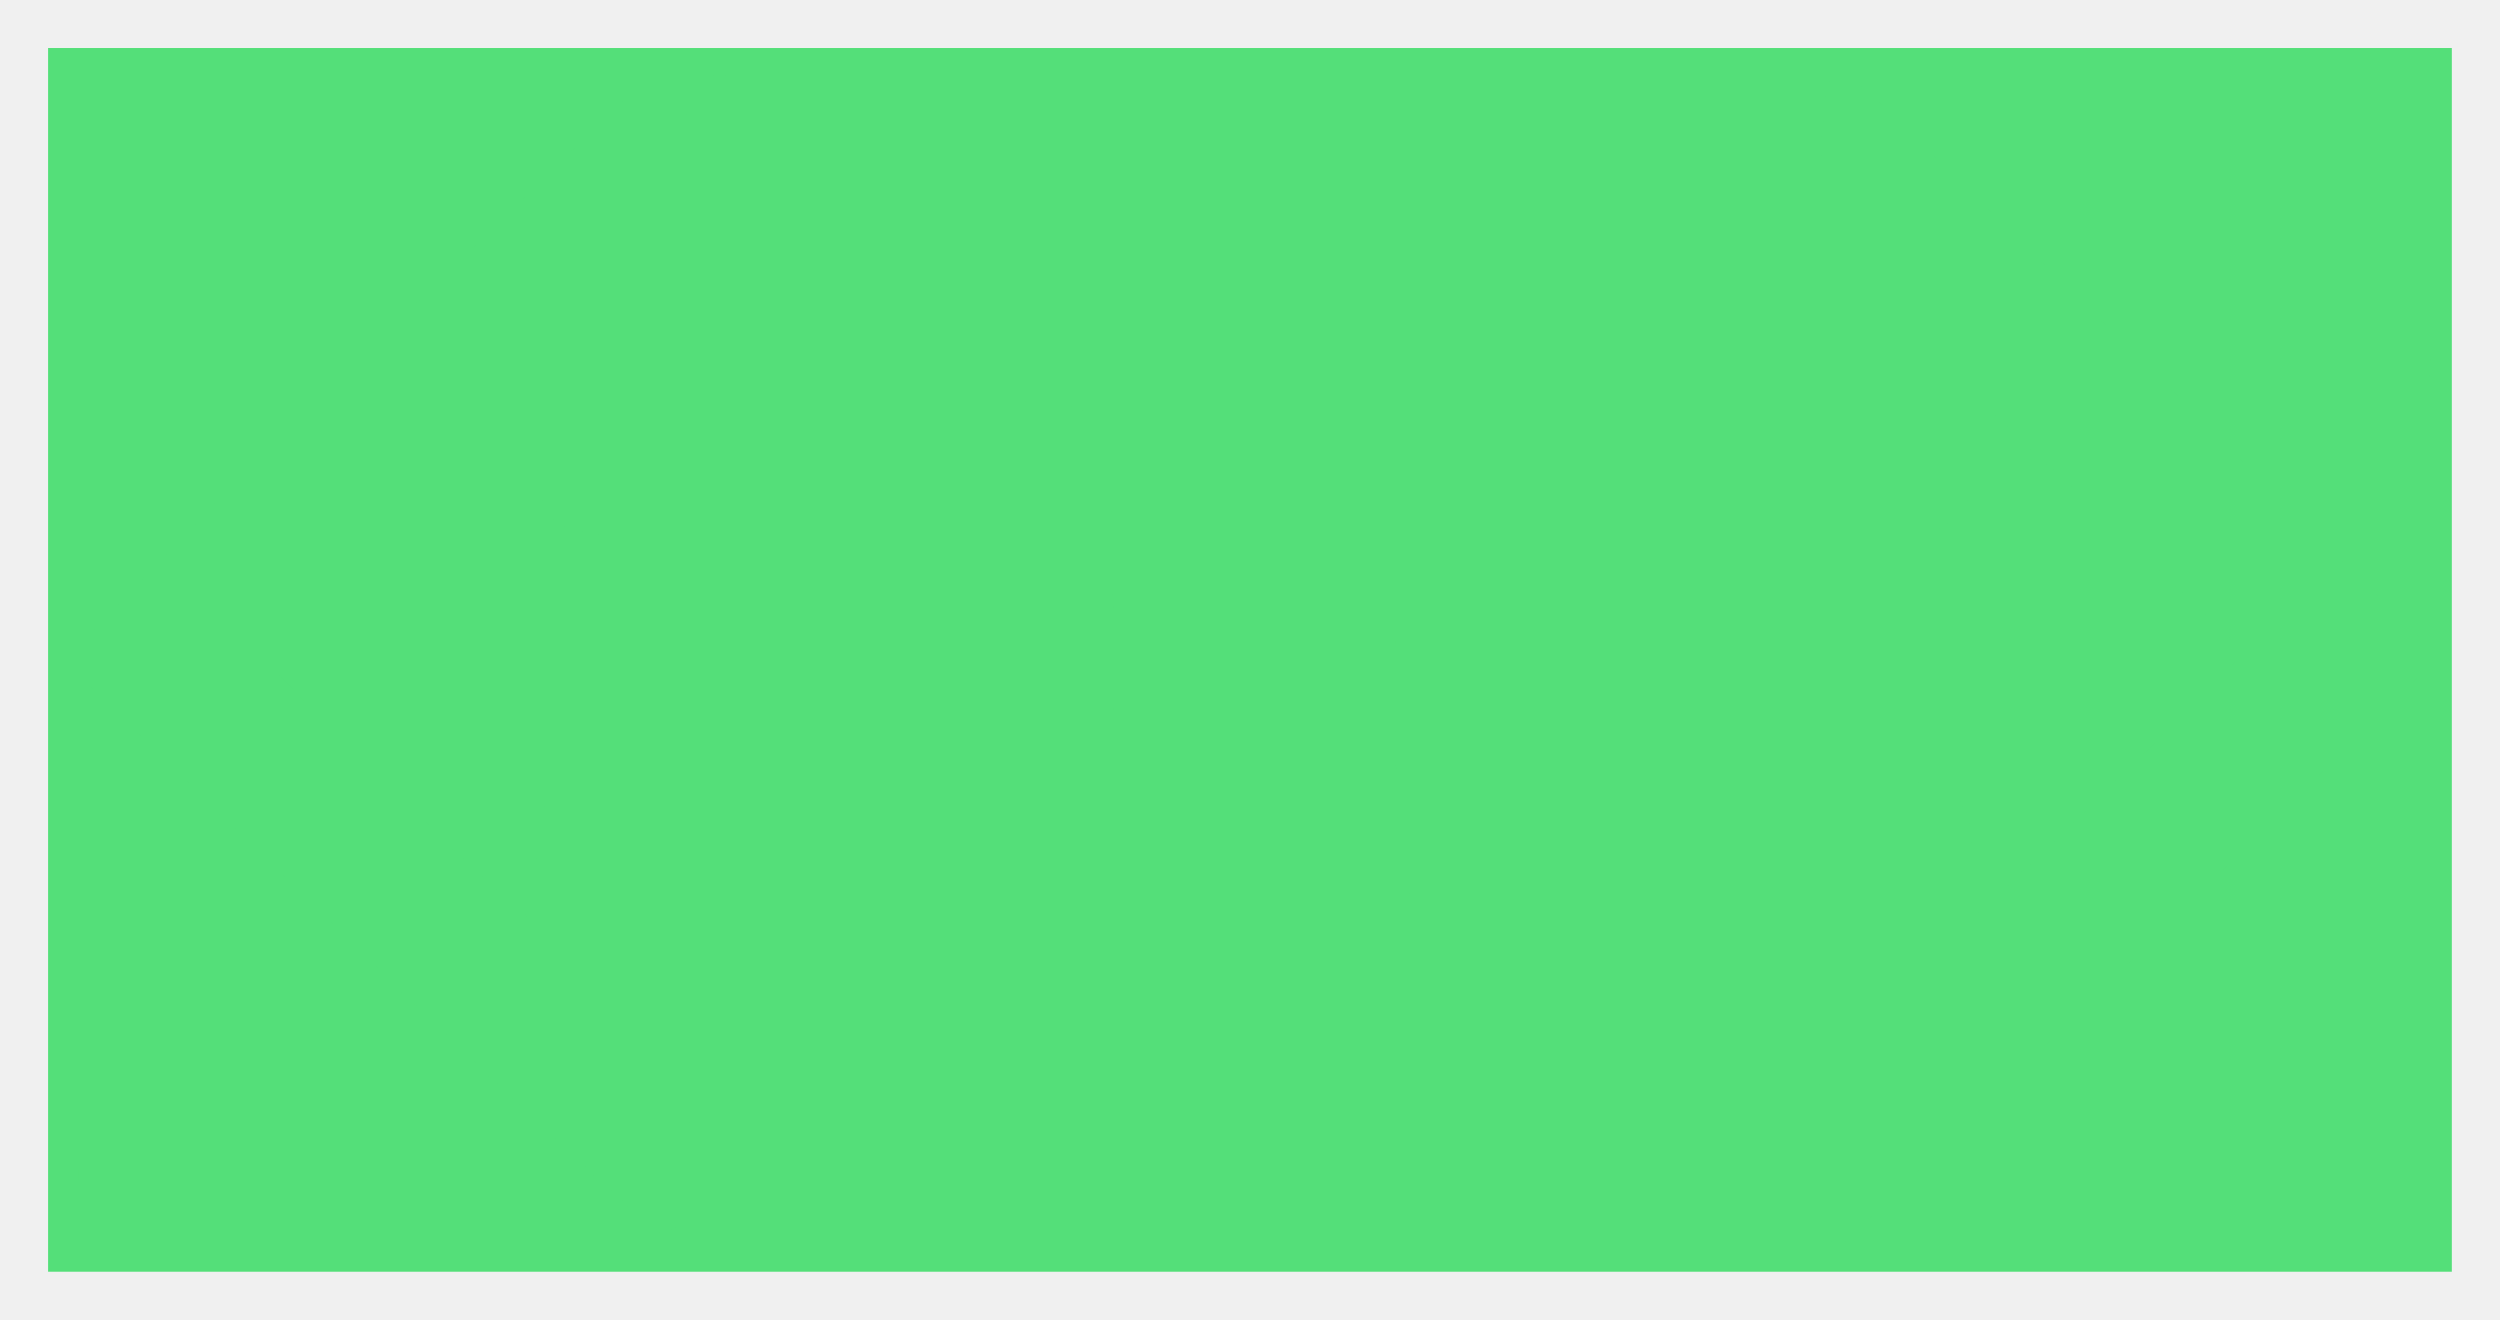
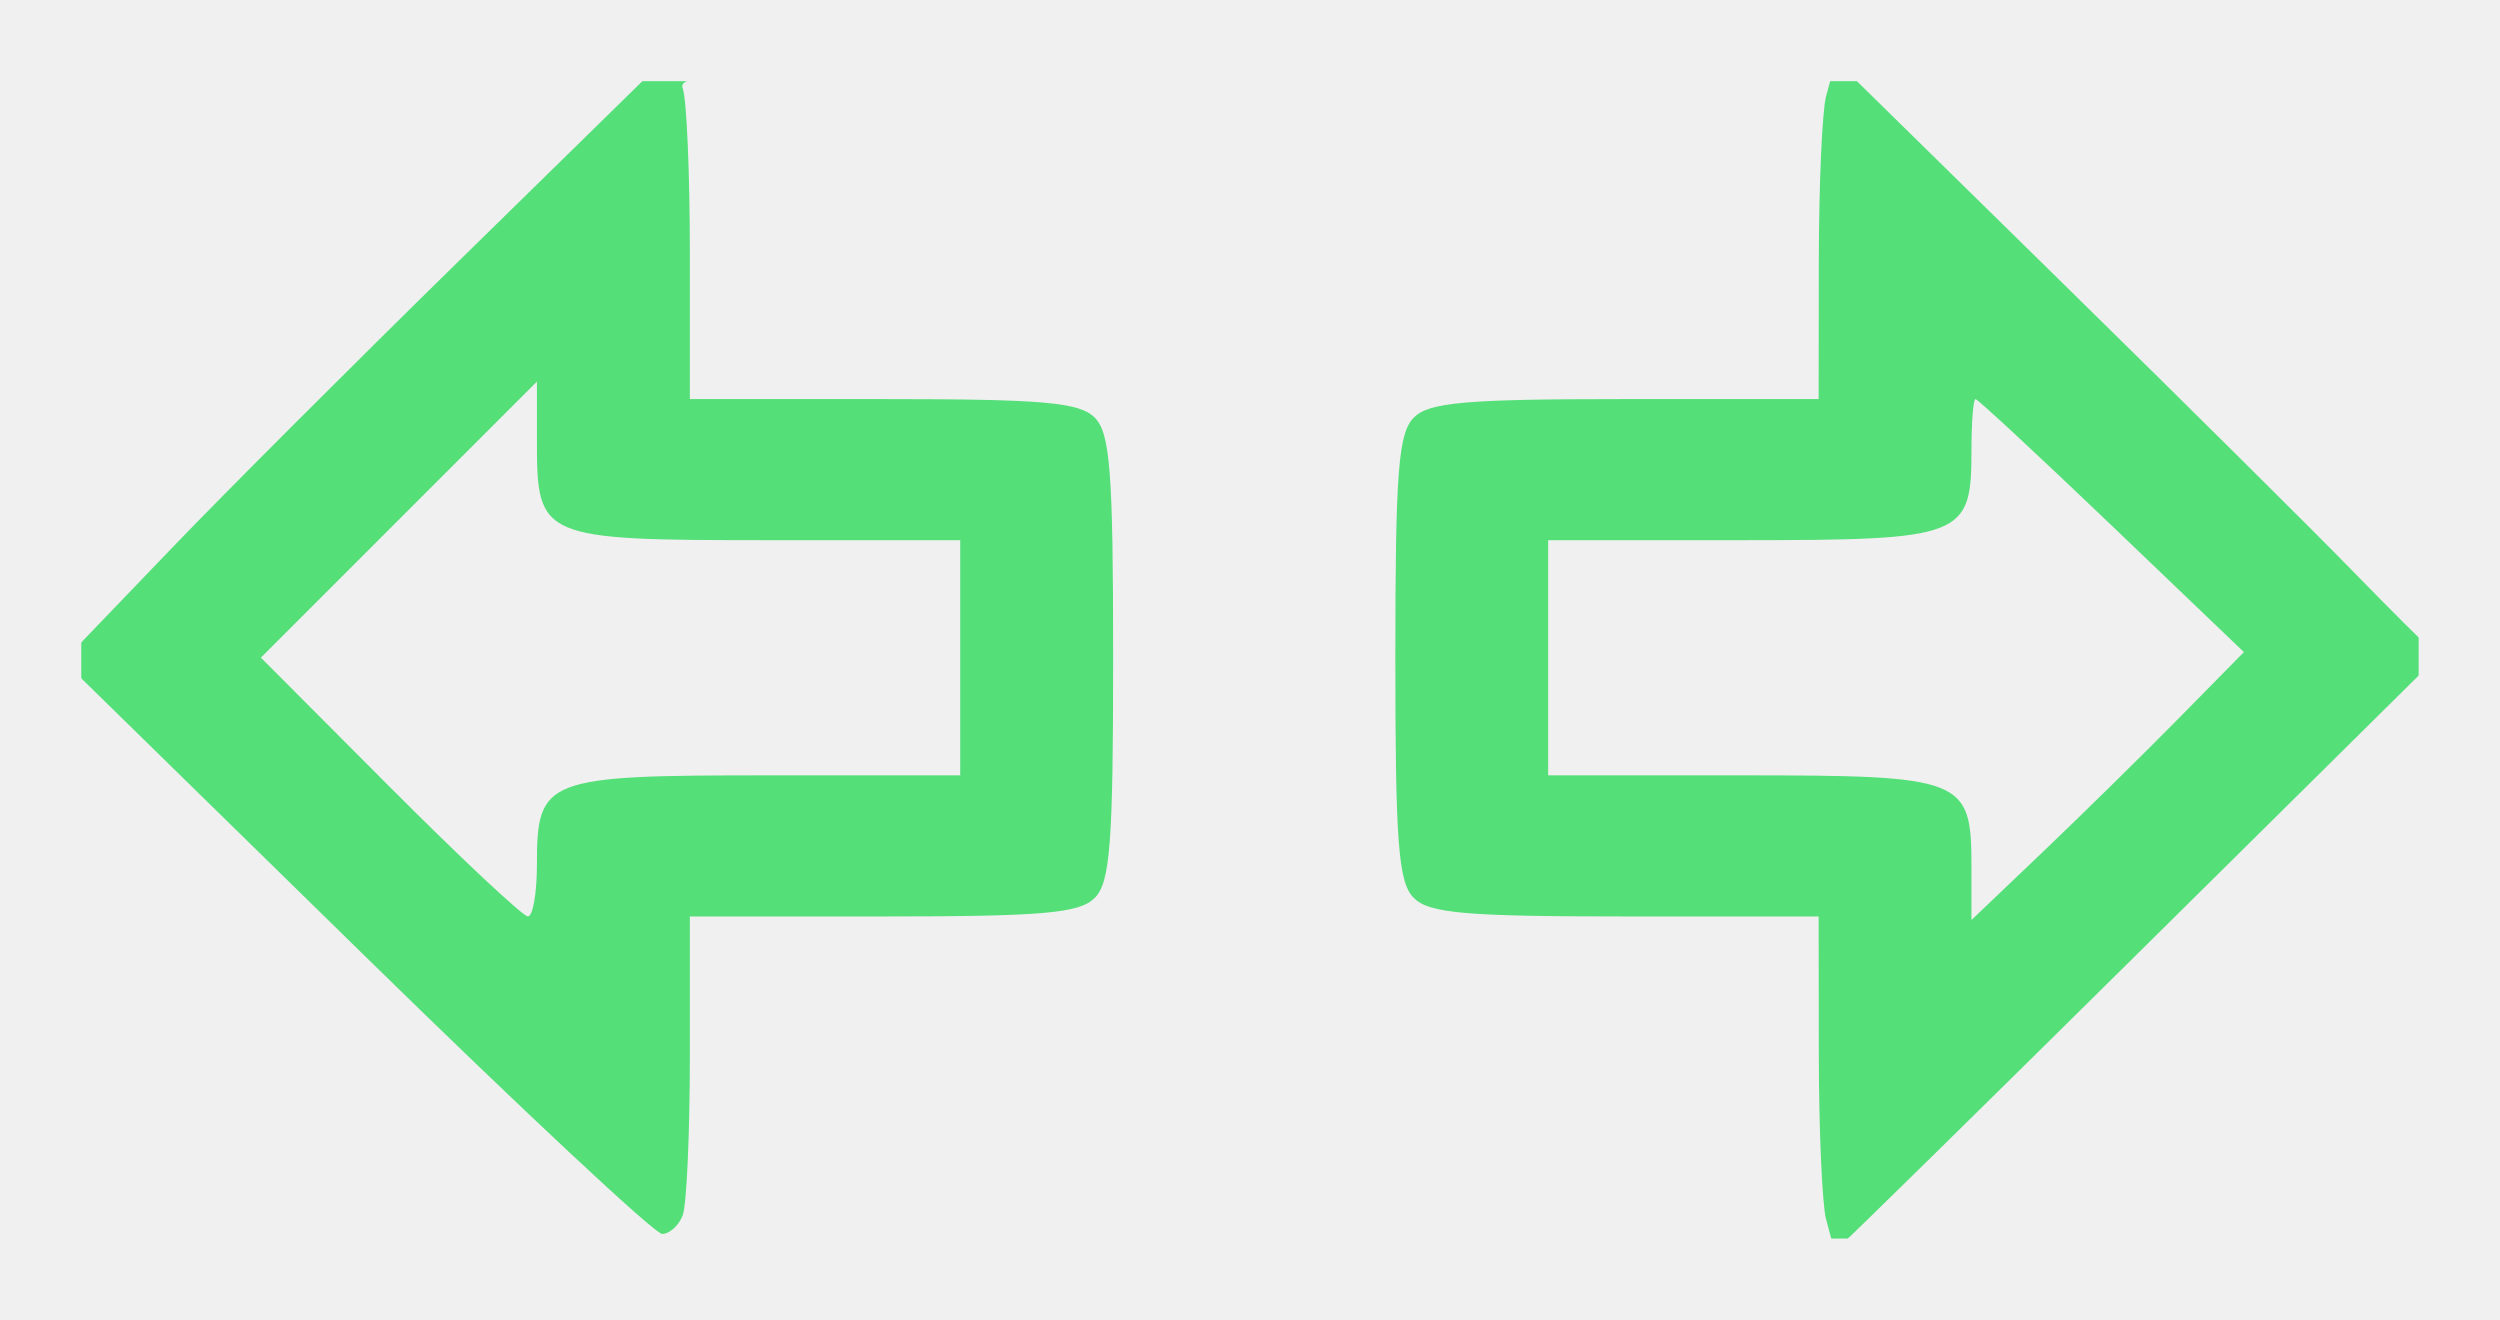
- <svg xmlns="http://www.w3.org/2000/svg" width="208.009" height="109.808" id="svg4329" version="1.1" fill="#54df79">
-   <defs id="defs4331" />
-   <g id="layer1" transform="translate(-107.5938,-425.0982)">
-     <g id="g5271" transform="matrix(0.9783368,0,0,0.9783368,2.417509,11.50123)">
-       <rect y="428.249" x="113.005" height="101.251" width="201.608" id="rect5269" style="fill:#54df79;fill-opacity:1;fill-rule:evenodd;stroke:#54df79;stroke-width:2.82;stroke-miterlimit:4;stroke-opacity:1;stroke-dasharray:none" />
-       <path id="path3364" d="m 114.164,504.446 0,-24.25 24.254,23.75 c 13.34,13.062 24.769,23.75 25.398,23.75 0.629,0 1.417,-0.712 1.751,-1.582 0.334,-0.87 0.607,-6.945 0.607,-13.5 l 0,-11.918 16.429,0 c 13.602,0 16.699,-0.27 18,-1.571 1.317,-1.317 1.571,-4.619 1.571,-20.429 0,-15.809 -0.254,-19.111 -1.571,-20.429 -1.301,-1.301 -4.398,-1.571 -18,-1.571 l -16.429,0 0,-12.418 c 0,-6.83 -0.273,-13.13 -0.607,-14 -0.548,-1.429 4.142,-1.582 48.617,-1.582 l 49.224,0 -0.603,2.25 c -0.332,1.238 -0.609,7.537 -0.617,14 l -0.014,11.75 -16.429,0 c -13.602,0 -16.699,0.27 -18,1.571 -1.317,1.317 -1.571,4.619 -1.571,20.429 0,15.809 0.254,19.111 1.571,20.429 1.301,1.301 4.398,1.571 18,1.571 l 16.429,0 0.014,11.75 c 0.01,6.463 0.285,12.762 0.617,14 l 0.603,2.25 -74.617,0 -74.617,0 -0.01,-24.25 z m 150.106,24 c 0.239,-0.138 11.564,-11.263 25.167,-24.723 l 24.733,-24.473 0,24.723 0,24.723 -25.167,0 c -13.842,0 -24.971,-0.113 -24.732,-0.25 z m -123.607,-38.756 -10.972,-11.006 11.739,-11.739 11.739,-11.739 0,5.173 c 0,8.157 0.375,8.316 19.571,8.316 l 16.429,0 0,10 0,10 -16.429,0 c -18.882,0 -19.571,0.267 -19.571,7.571 0,2.436 -0.345,4.429 -0.767,4.429 -0.422,0 -5.704,-4.953 -11.739,-11.006 z m 134.506,6.729 c 0,-7.479 -0.621,-7.724 -19.572,-7.724 l -16.428,0 0,-10 0,-10 16.428,0 c 18.882,0 19.572,-0.267 19.572,-7.571 0,-2.436 0.155,-4.429 0.344,-4.429 0.189,0 5.403,4.842 11.586,10.759 l 11.241,10.759 -5.497,5.586 c -3.024,3.072 -8.237,8.199 -11.586,11.393 l -6.088,5.807 0,-4.581 z m -161,-43.247 0,-24.477 24.476,0 24.476,0 -16.469,16.136 c -9.058,8.875 -20.073,19.889 -24.476,24.477 l -8.007,8.34 0,-24.477 z m 193.48,18.205 c -3.311,-3.4 -14.386,-14.394 -24.611,-24.431 l -18.591,-18.25 24.861,0 24.861,0 0,24.5 c 0,13.475 -0.113,24.469 -0.25,24.431 -0.138,-0.038 -2.959,-2.85 -6.27,-6.25 z" style="fill:#54df79" />
-     </g>
-   </g>
+ <svg xmlns="http://www.w3.org/2000/svg" width="208.009" height="109.808" viewBox="0 0 208.009 109.808">
+   <defs>
+     <mask id="symbol-mask" maskUnits="userSpaceOnUse" x="0.0" y="0.0" width="208.009" height="109.808" style="mask-type:luminance">
+       <defs id="defs4331" />
+       <g id="layer1" transform="translate(-107.5938,-425.0982)">
+         <g id="g5271" transform="matrix(0.9783368,0,0,0.9783368,2.417509,11.50123)">
+           <rect y="428.249" x="113.005" height="101.251" width="201.608" id="rect5269" style="fill:#ffffff;fill-opacity:1;fill-rule:evenodd;stroke:#000000;stroke-width:2.82;stroke-miterlimit:4;stroke-opacity:1;stroke-dasharray:none" />
+           <path id="path3364" d="m 114.164,504.446 0,-24.25 24.254,23.75 c 13.34,13.062 24.769,23.75 25.398,23.75 0.629,0 1.417,-0.712 1.751,-1.582 0.334,-0.87 0.607,-6.945 0.607,-13.5 l 0,-11.918 16.429,0 c 13.602,0 16.699,-0.27 18,-1.571 1.317,-1.317 1.571,-4.619 1.571,-20.429 0,-15.809 -0.254,-19.111 -1.571,-20.429 -1.301,-1.301 -4.398,-1.571 -18,-1.571 l -16.429,0 0,-12.418 c 0,-6.83 -0.273,-13.13 -0.607,-14 -0.548,-1.429 4.142,-1.582 48.617,-1.582 l 49.224,0 -0.603,2.25 c -0.332,1.238 -0.609,7.537 -0.617,14 l -0.014,11.75 -16.429,0 c -13.602,0 -16.699,0.27 -18,1.571 -1.317,1.317 -1.571,4.619 -1.571,20.429 0,15.809 0.254,19.111 1.571,20.429 1.301,1.301 4.398,1.571 18,1.571 l 16.429,0 0.014,11.75 c 0.01,6.463 0.285,12.762 0.617,14 l 0.603,2.25 -74.617,0 -74.617,0 -0.01,-24.25 z m 150.106,24 c 0.239,-0.138 11.564,-11.263 25.167,-24.723 l 24.733,-24.473 0,24.723 0,24.723 -25.167,0 c -13.842,0 -24.971,-0.113 -24.732,-0.25 z m -123.607,-38.756 -10.972,-11.006 11.739,-11.739 11.739,-11.739 0,5.173 c 0,8.157 0.375,8.316 19.571,8.316 l 16.429,0 0,10 0,10 -16.429,0 c -18.882,0 -19.571,0.267 -19.571,7.571 0,2.436 -0.345,4.429 -0.767,4.429 -0.422,0 -5.704,-4.953 -11.739,-11.006 z m 134.506,6.729 c 0,-7.479 -0.621,-7.724 -19.572,-7.724 l -16.428,0 0,-10 0,-10 16.428,0 c 18.882,0 19.572,-0.267 19.572,-7.571 0,-2.436 0.155,-4.429 0.344,-4.429 0.189,0 5.403,4.842 11.586,10.759 l 11.241,10.759 -5.497,5.586 c -3.024,3.072 -8.237,8.199 -11.586,11.393 l -6.088,5.807 0,-4.581 z m -161,-43.247 0,-24.477 24.476,0 24.476,0 -16.469,16.136 c -9.058,8.875 -20.073,19.889 -24.476,24.477 l -8.007,8.34 0,-24.477 z m 193.48,18.205 c -3.311,-3.4 -14.386,-14.394 -24.611,-24.431 l -18.591,-18.25 24.861,0 24.861,0 0,24.5 c 0,13.475 -0.113,24.469 -0.25,24.431 -0.138,-0.038 -2.959,-2.85 -6.27,-6.25 z" style="fill:#000000" />
+         </g>
+       </g>
+     </mask>
+   </defs>
+   <rect x="0.0" y="0.0" width="208.009" height="109.808" fill="#54df79" mask="url(#symbol-mask)" />
</svg>
